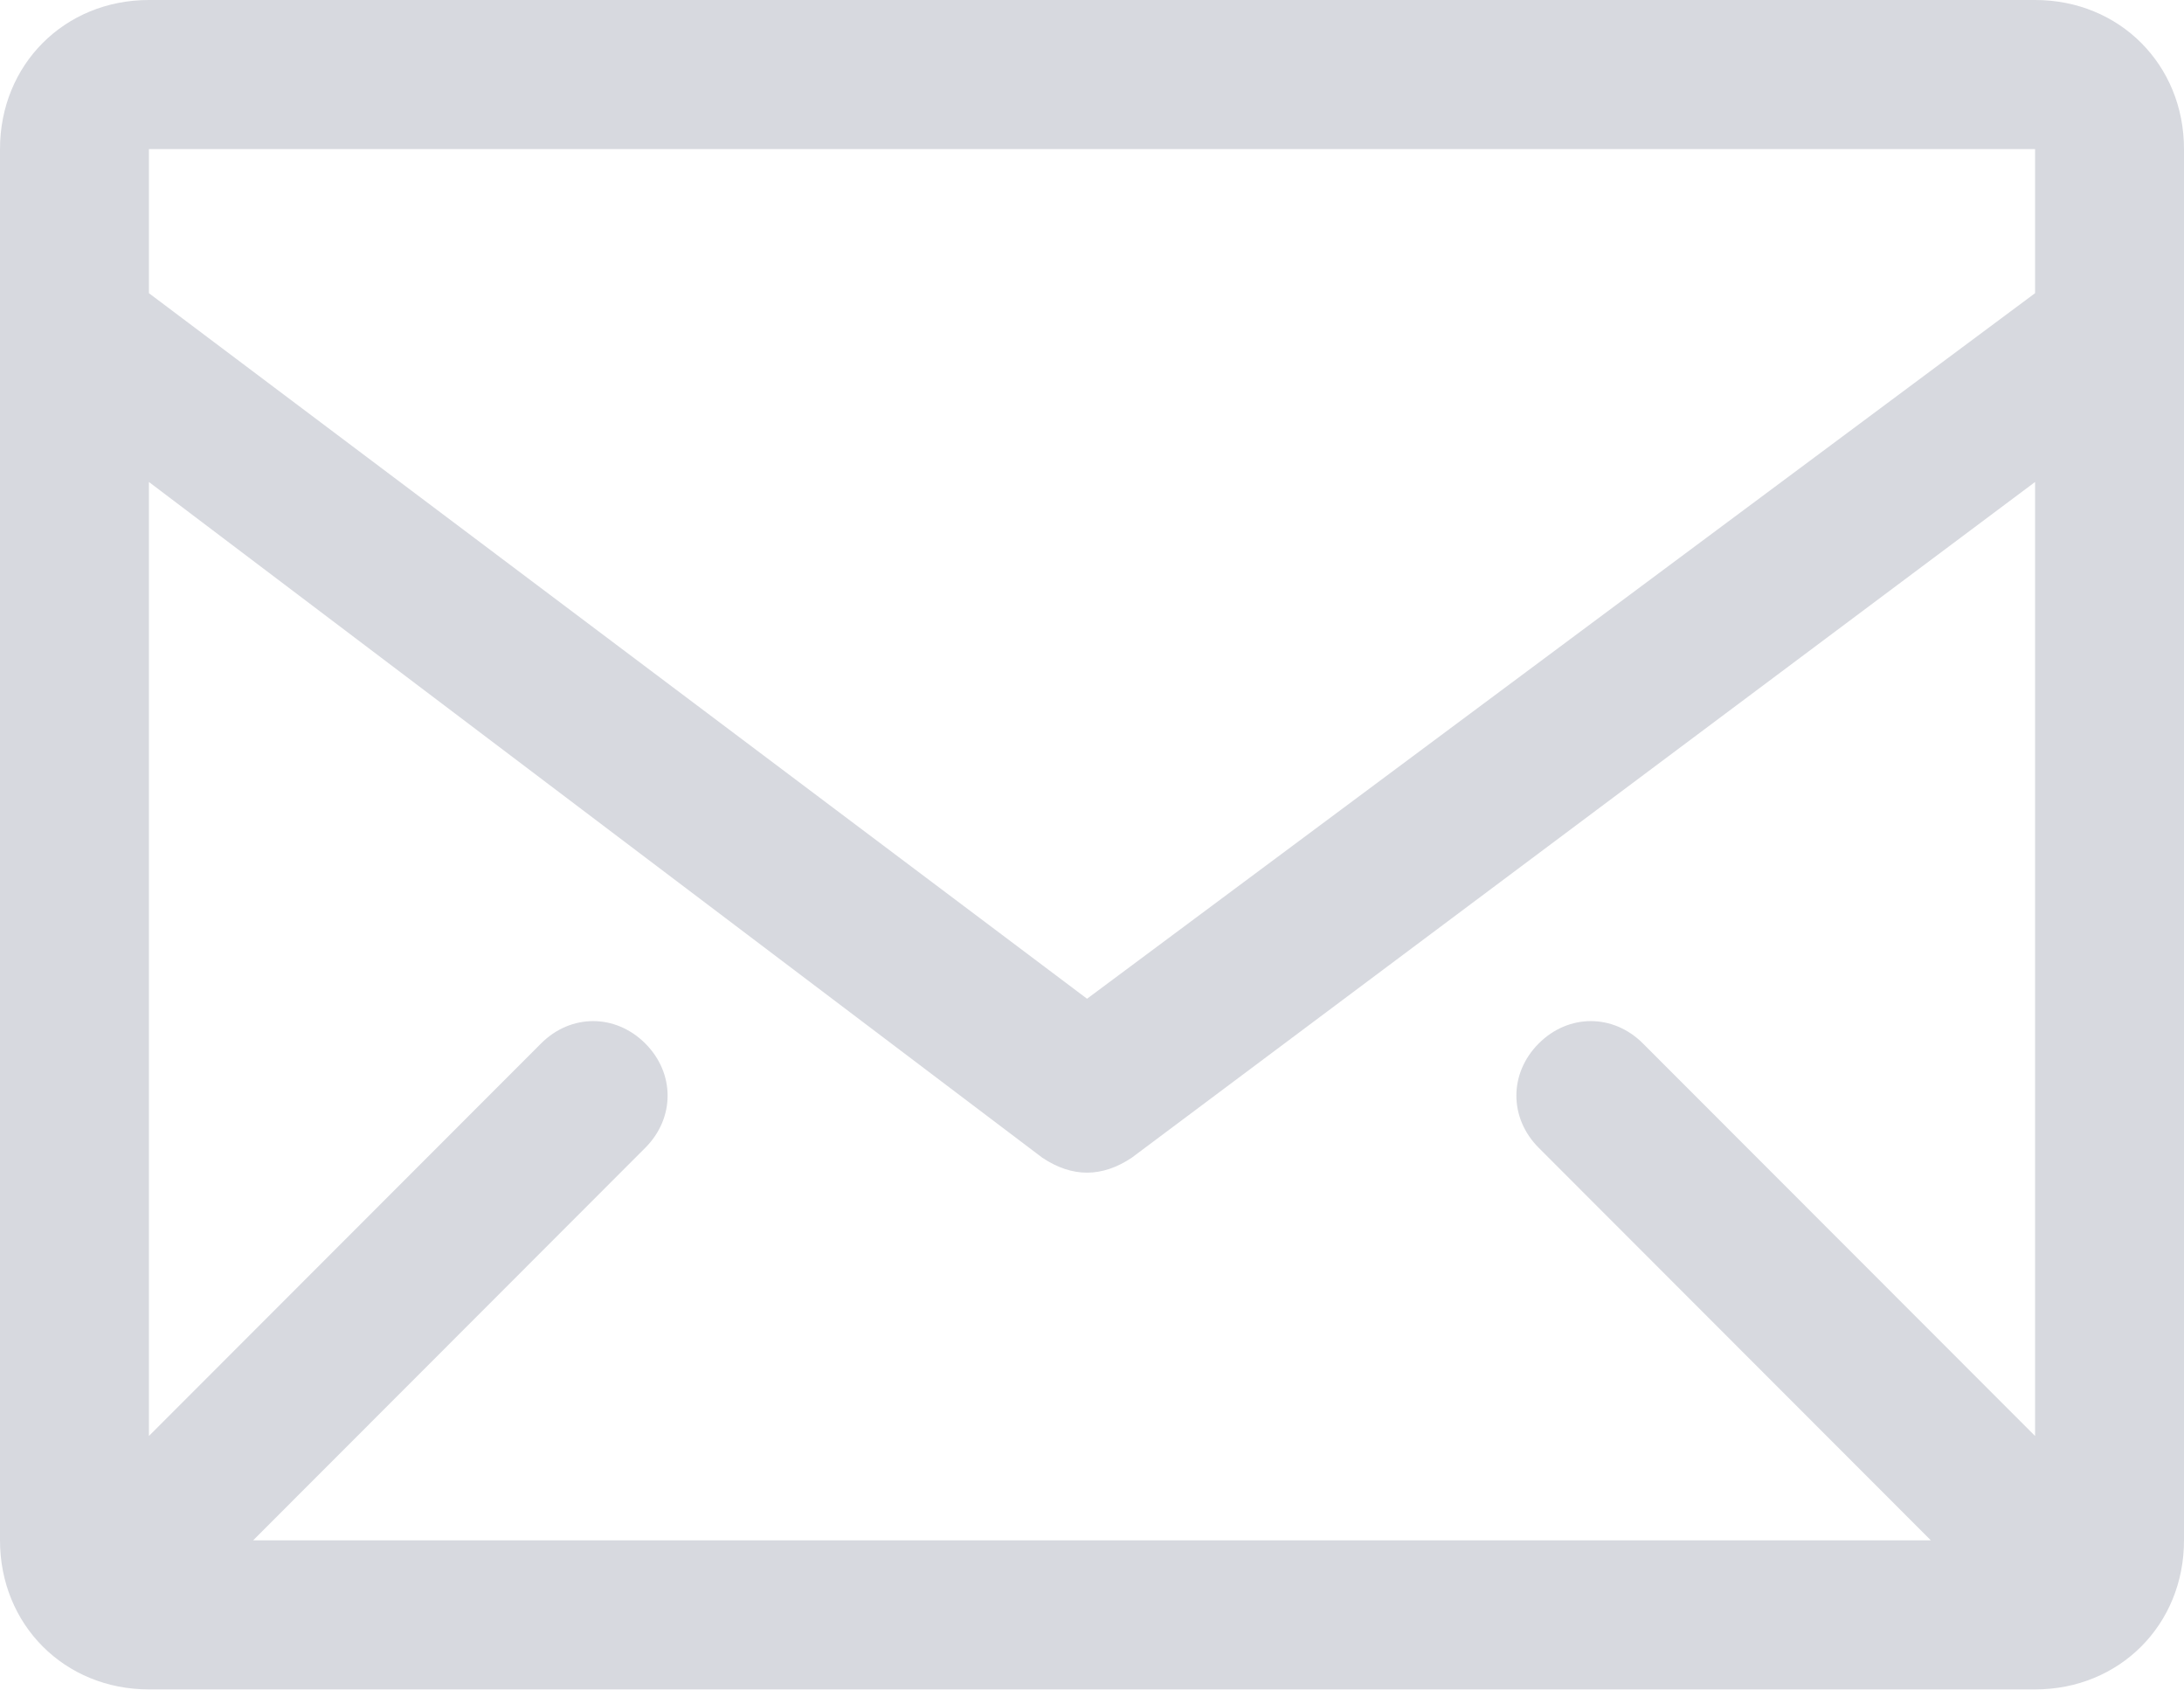
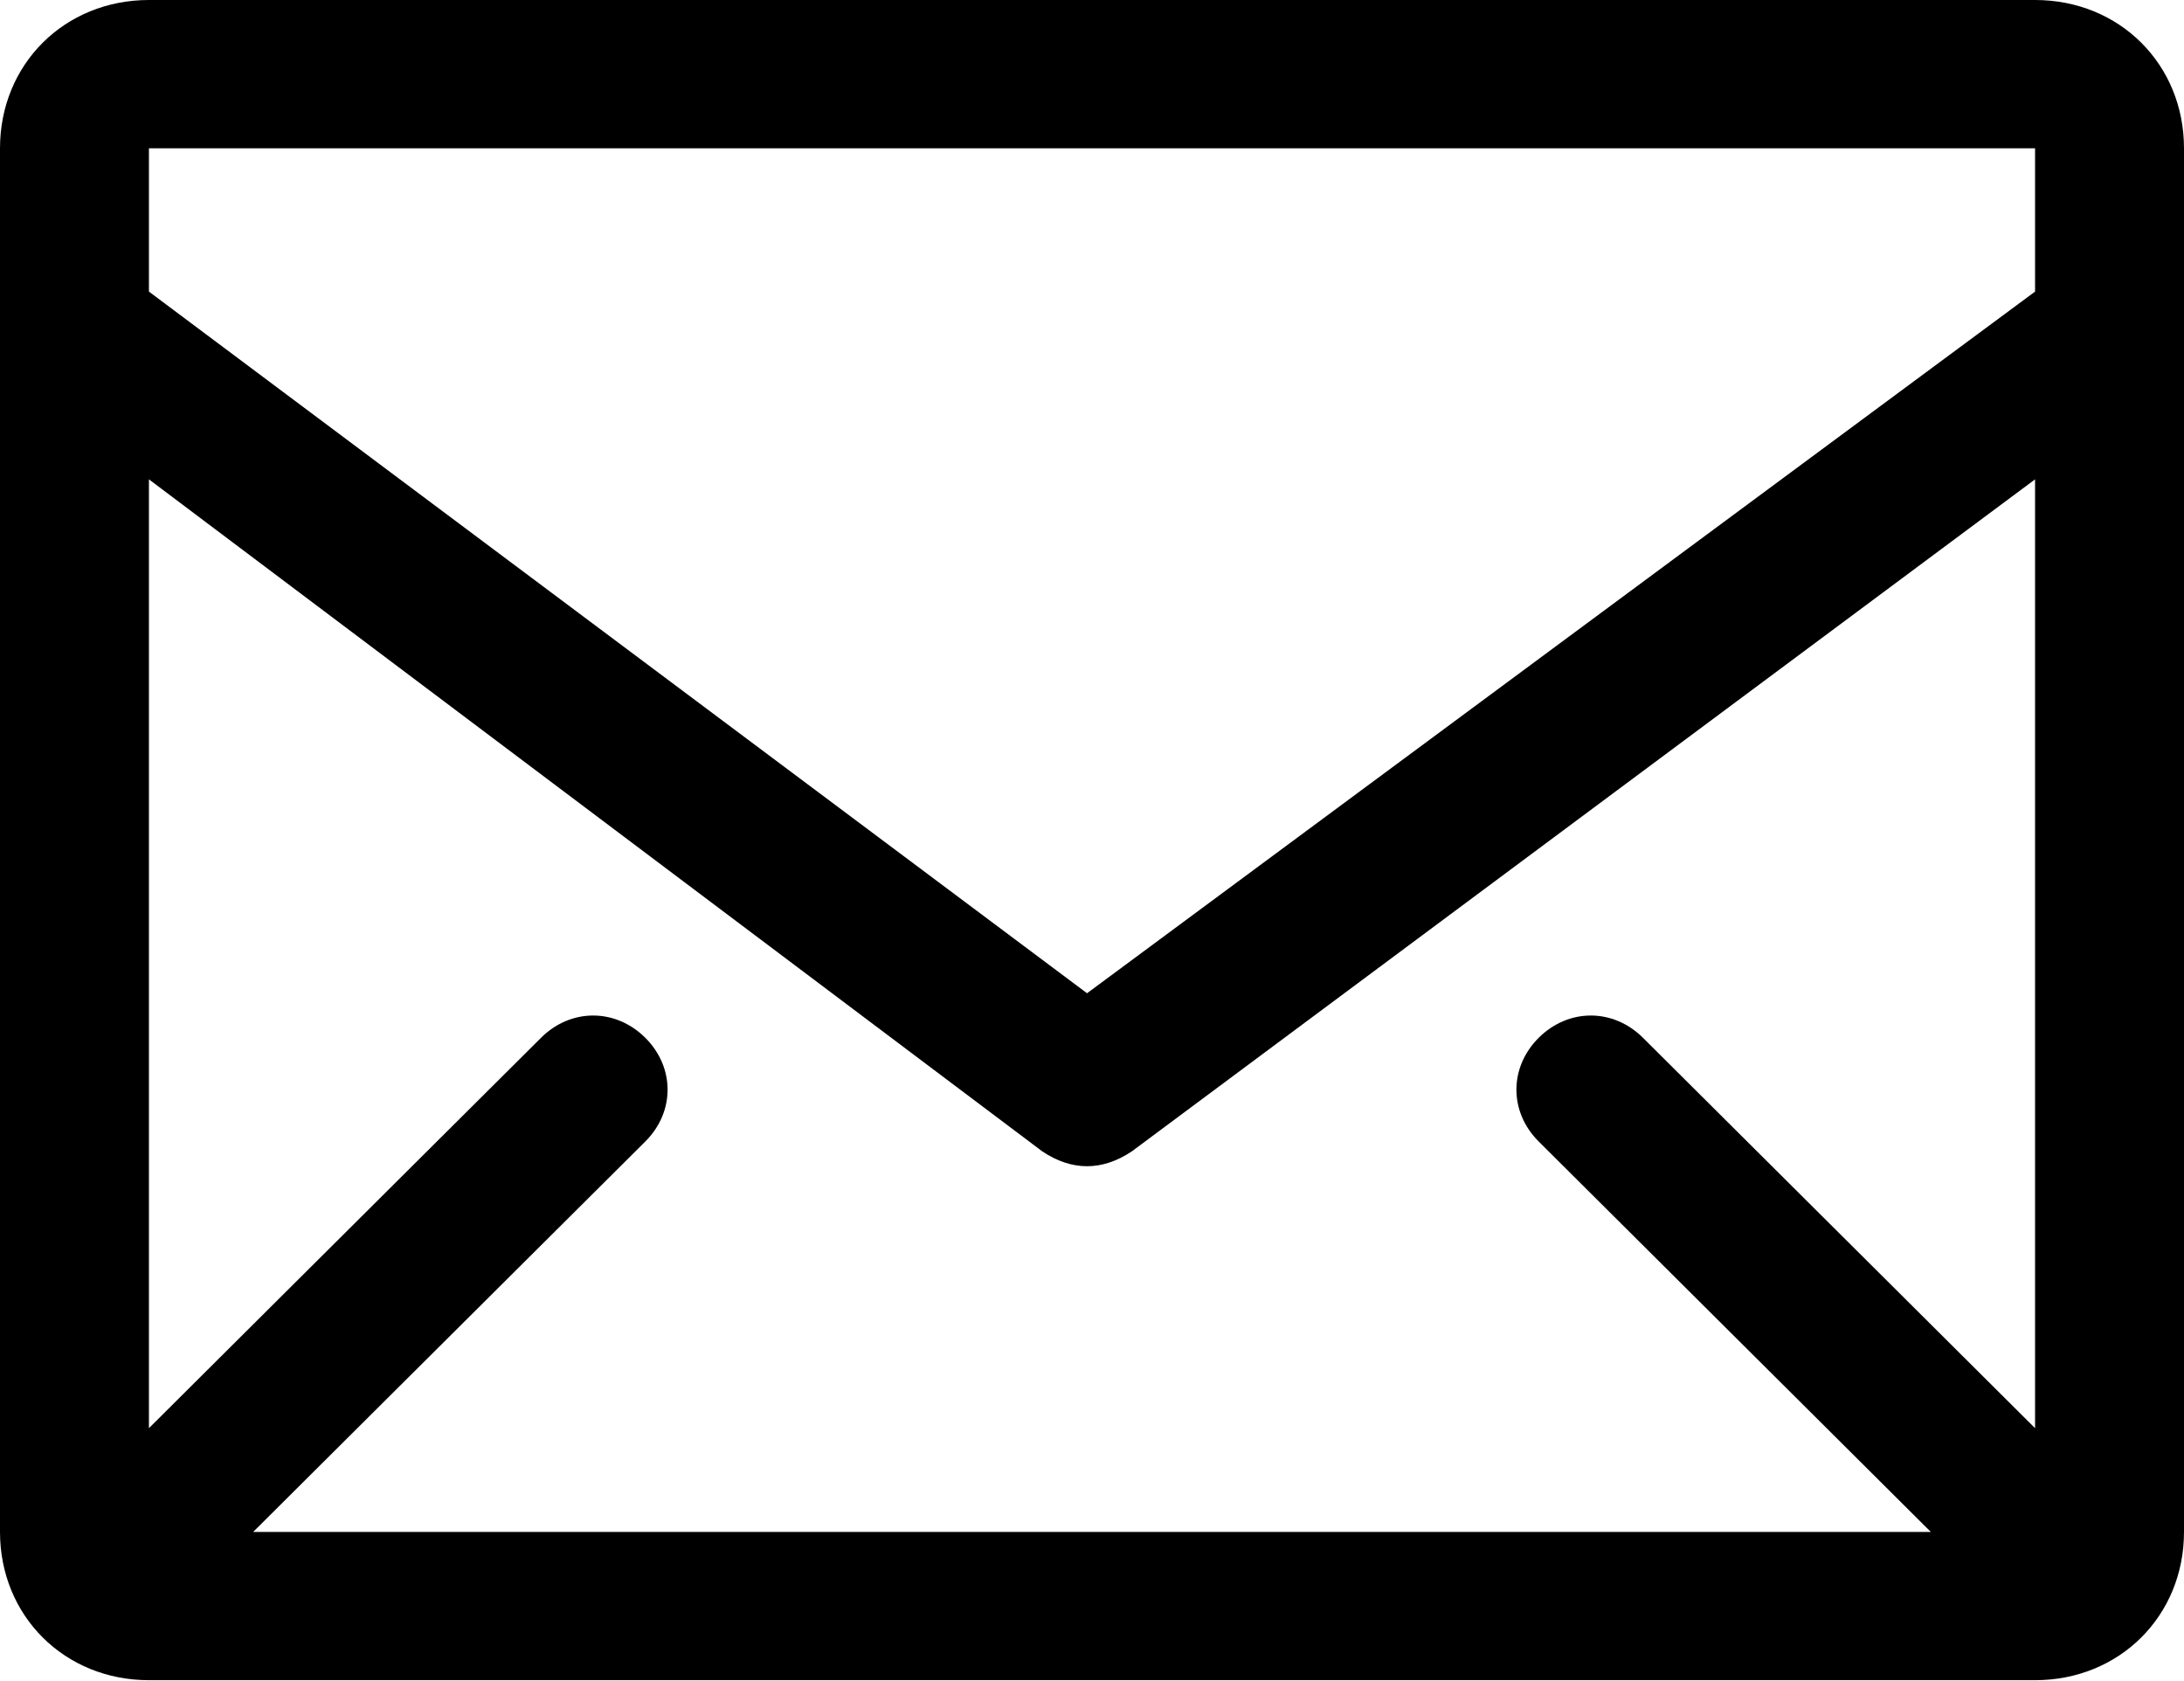
- <svg xmlns="http://www.w3.org/2000/svg" width="75" height="58" viewBox="0 0 75 58" fill="none">
-   <path d="M69.886 0H5.114C2.216 0 0 2.218 0 5.118V52.882C0 55.782 2.216 58 5.114 58H69.886C72.784 58 75 55.782 75 52.882V5.118C75 2.218 72.784 0 69.886 0ZM69.886 49.3L56.42 35.824C55.398 34.8 53.864 34.8 52.841 35.824C51.818 36.847 51.818 38.382 52.841 39.406L66.307 52.882H8.693L22.159 39.406C23.182 38.382 23.182 36.847 22.159 35.824C21.136 34.8 19.602 34.8 18.58 35.824L5.114 49.3V16.547L35.795 39.747C36.307 40.088 36.818 40.259 37.33 40.259C37.841 40.259 38.352 40.088 38.864 39.747L69.886 16.547V49.3ZM69.886 5.118V10.065L37.33 34.288L5.114 10.065V5.118H69.886Z" fill="#D7D9DF" />
+ <svg xmlns="http://www.w3.org/2000/svg" width="26" height="20" viewBox="0 0 26 20">
+   <path d="M24.227 0H1.773C0.768 0 0 0.765 0 1.765V18.235C0 19.235 0.768 20 1.773 20H24.227C25.232 20 26 19.235 26 18.235V1.765C26 0.765 25.232 0 24.227 0ZM24.227 17L19.559 12.353C19.204 12 18.673 12 18.318 12.353C17.964 12.706 17.964 13.235 18.318 13.588L22.986 18.235H3.014L7.682 13.588C8.036 13.235 8.036 12.706 7.682 12.353C7.327 12 6.795 12 6.441 12.353L1.773 17V5.706L12.409 13.706C12.586 13.824 12.764 13.882 12.941 13.882C13.118 13.882 13.295 13.824 13.473 13.706L24.227 5.706V17ZM24.227 1.765V3.471L12.941 11.823L1.773 3.471V1.765H24.227Z" />
</svg>
